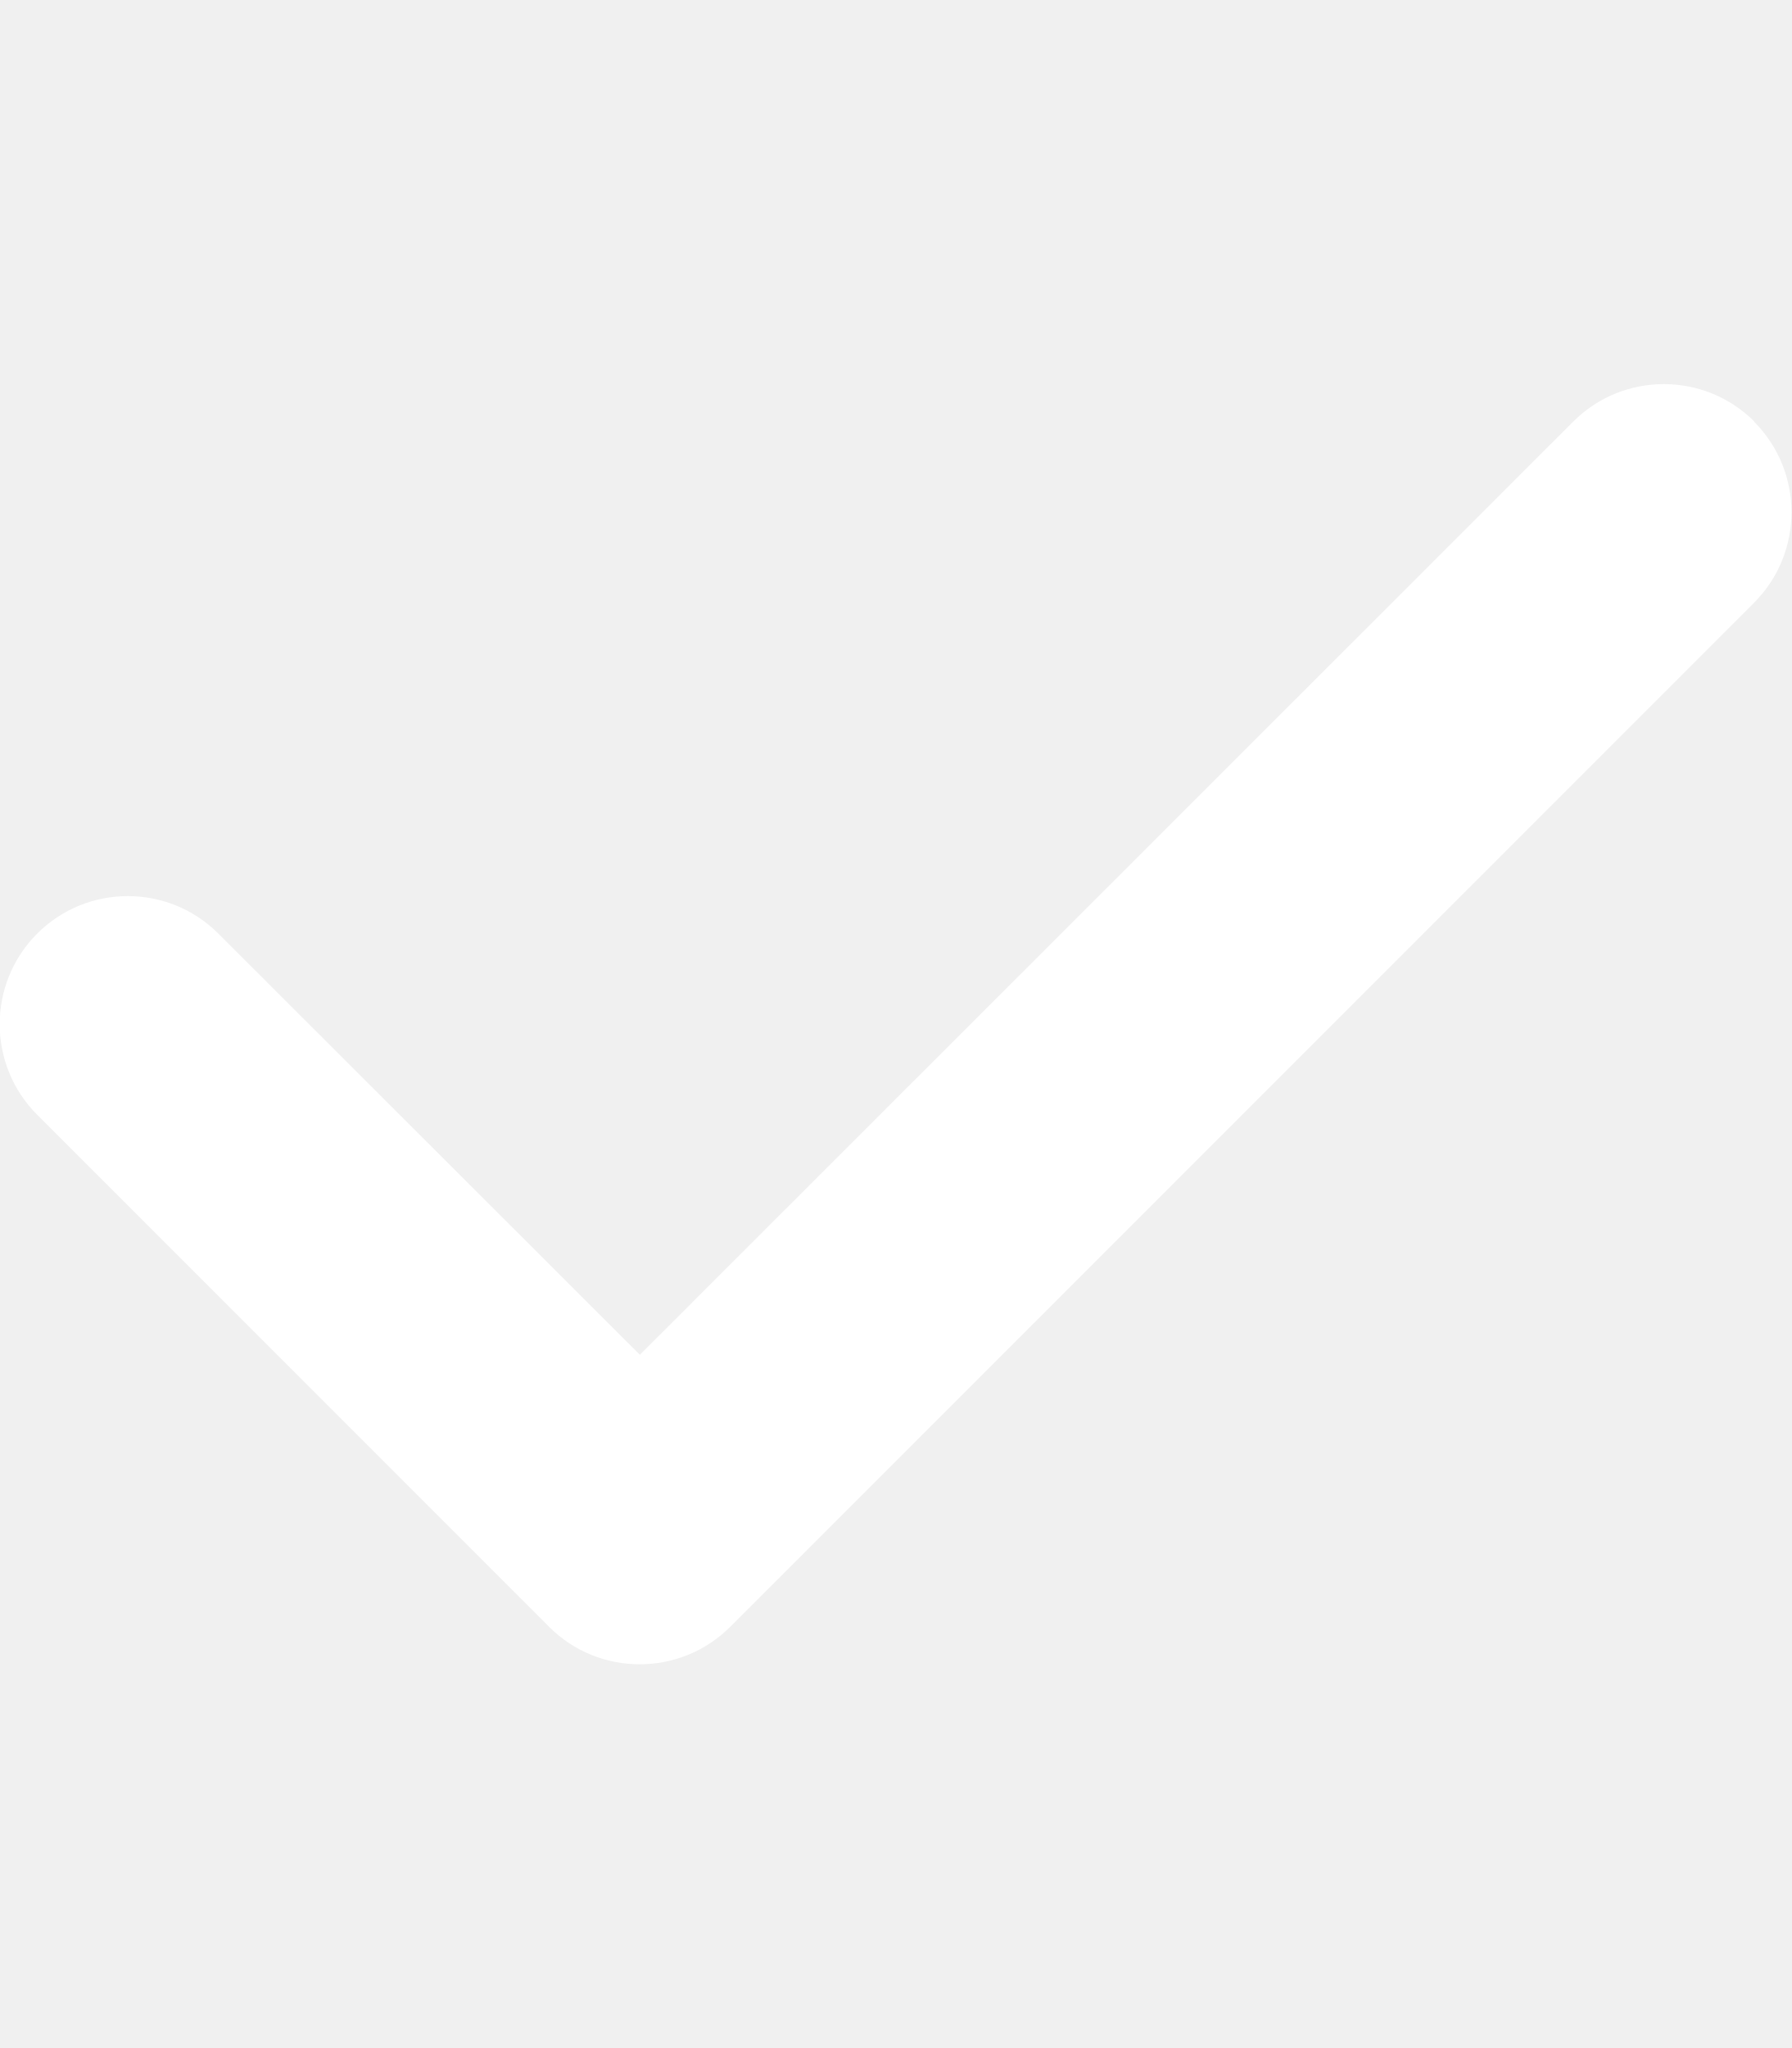
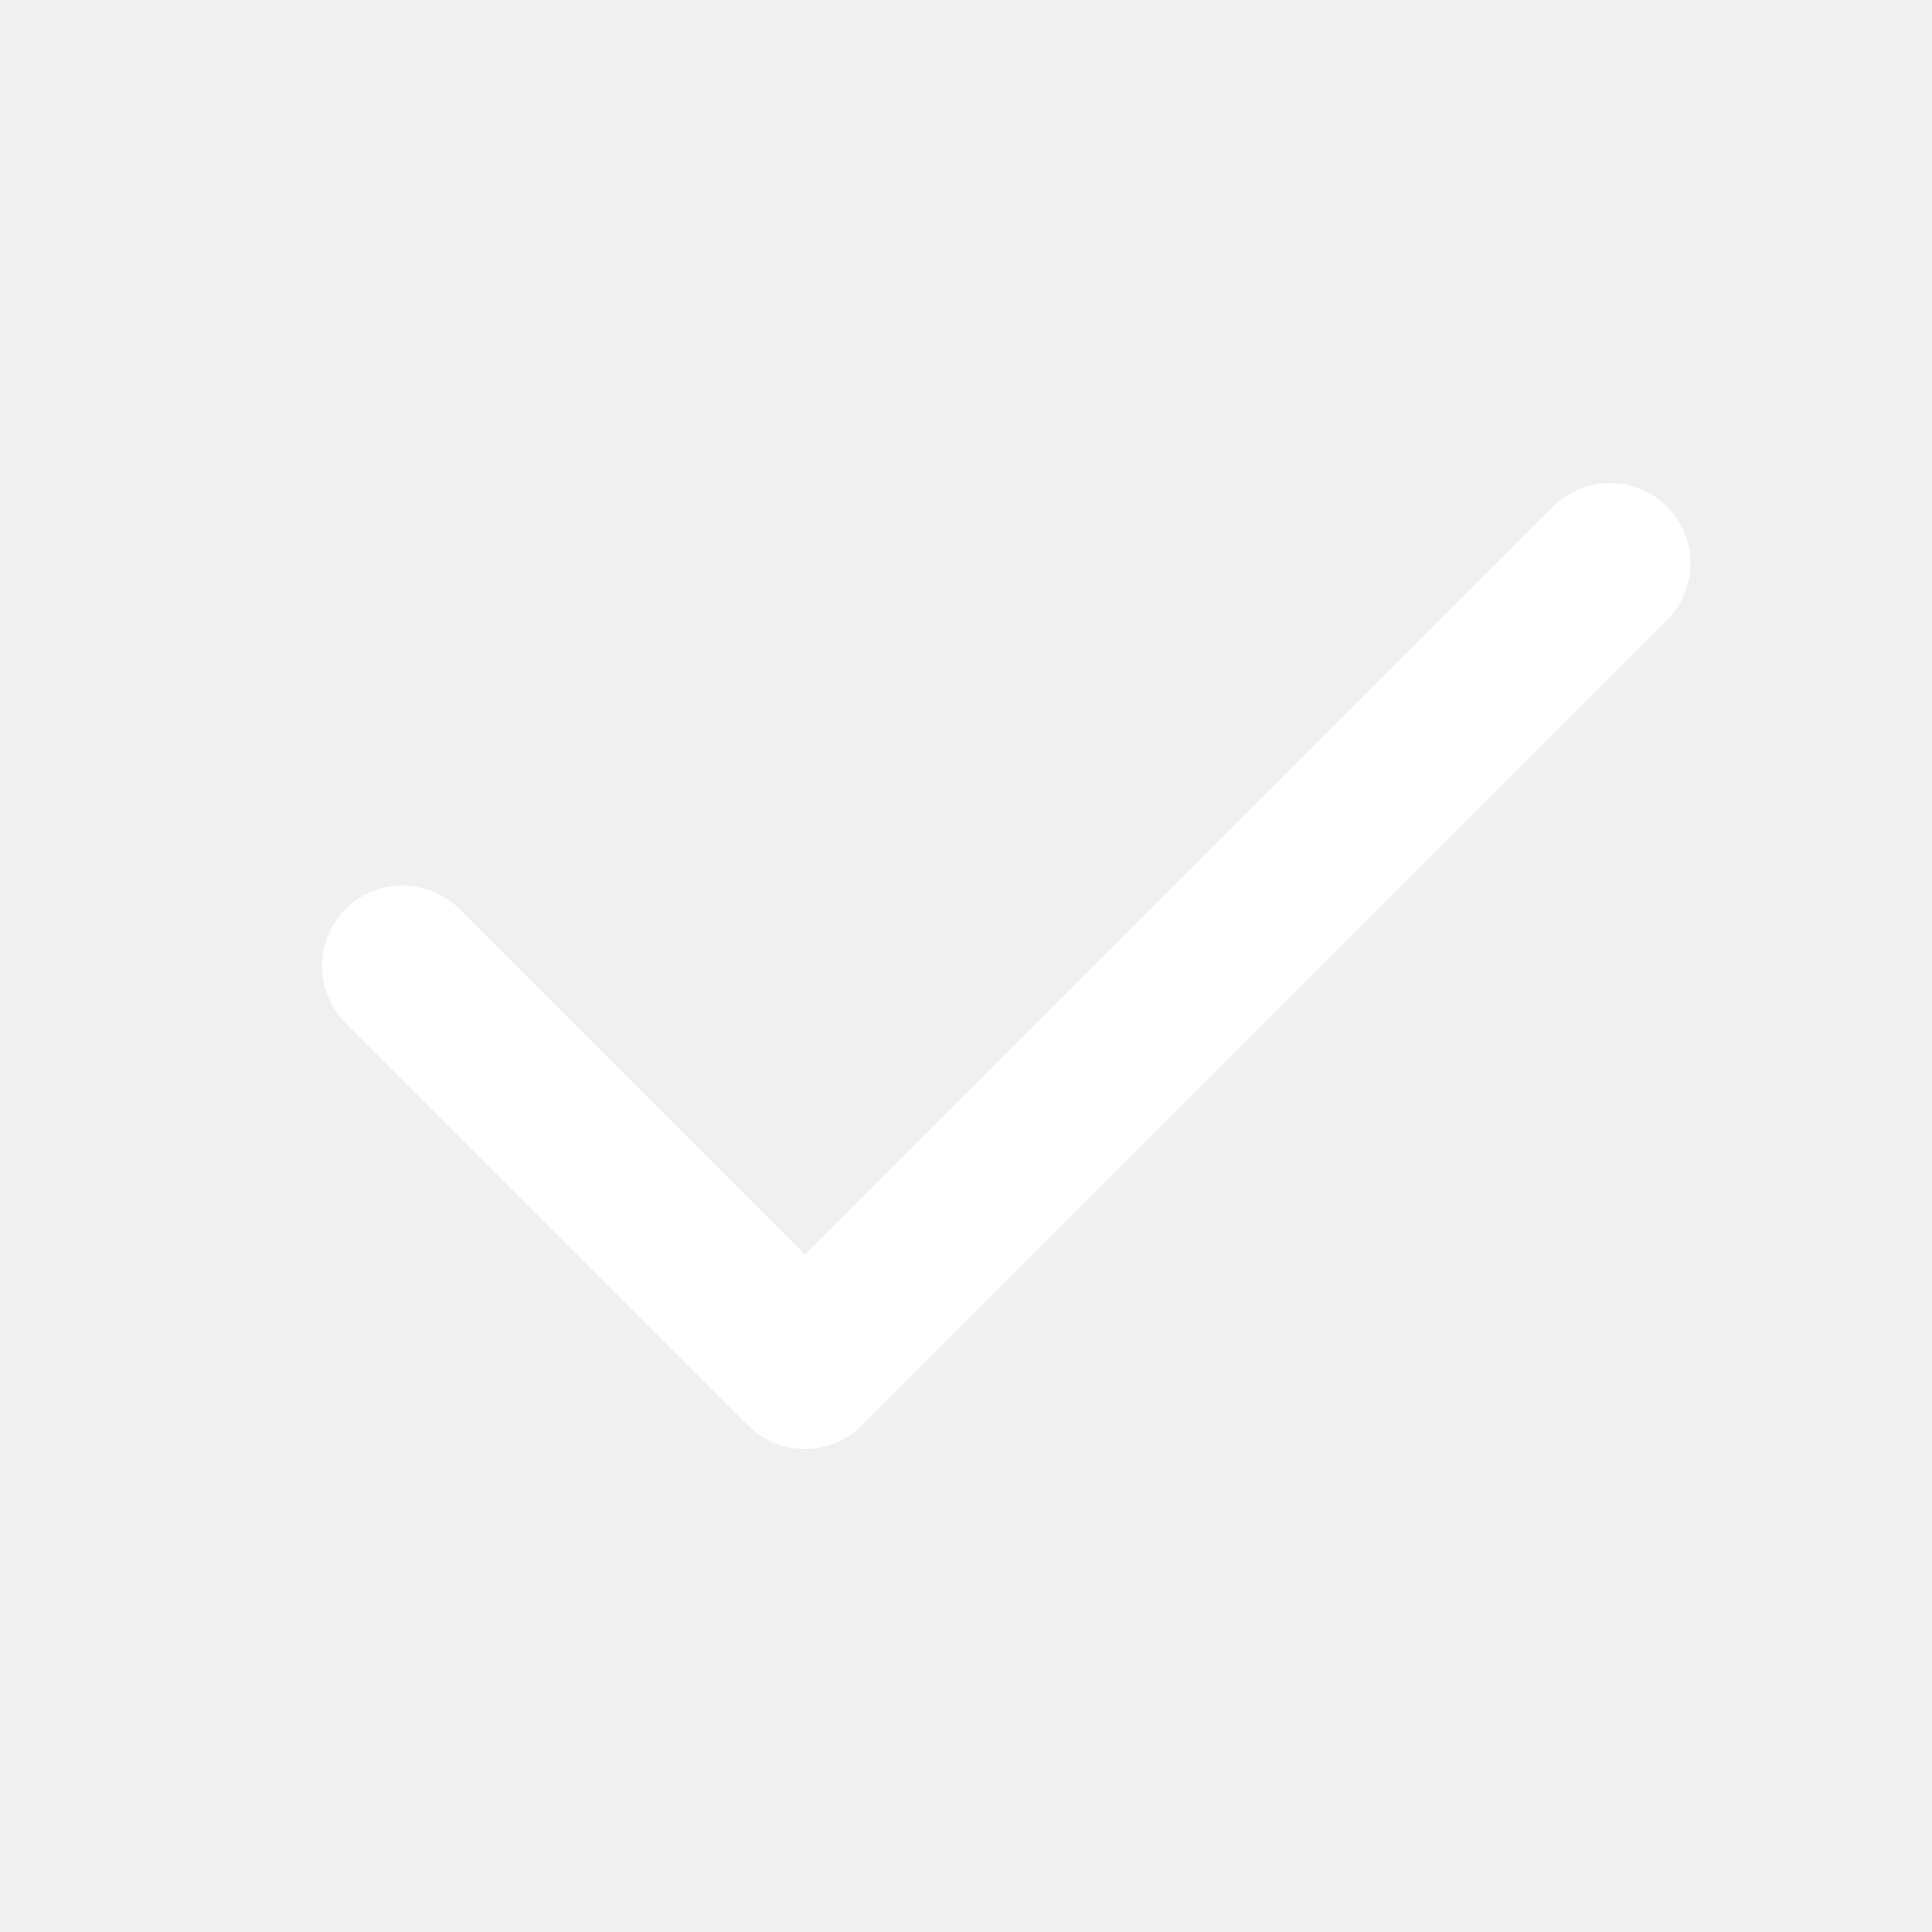
- <svg xmlns="http://www.w3.org/2000/svg" viewBox="0 0 448 512">
-   <path d="M438.6 105.4c12.5 12.5 12.5 32.8 0 45.3l-256 256c-12.5 12.5-32.8 12.5-45.3 0l-128-128c-12.5-12.5-12.5-32.8 0-45.3s32.8-12.5 45.3 0L160 338.7 393.4 105.4c12.5-12.5 32.8-12.5 45.3 0z" fill="#fff" />
+ <svg xmlns="http://www.w3.org/2000/svg" width="24" height="24" viewBox="0 0 24 24" fill="none" stroke="#ffffff" stroke-width="2" stroke-linecap="round" stroke-linejoin="round" class="icon icon-tabler icons-tabler-outline icon-tabler-check">
+   <path stroke="none" d="M0 0h24v24H0z" fill="none" />
+   <path d="M5 12l5 5l10 -10" />
</svg>
